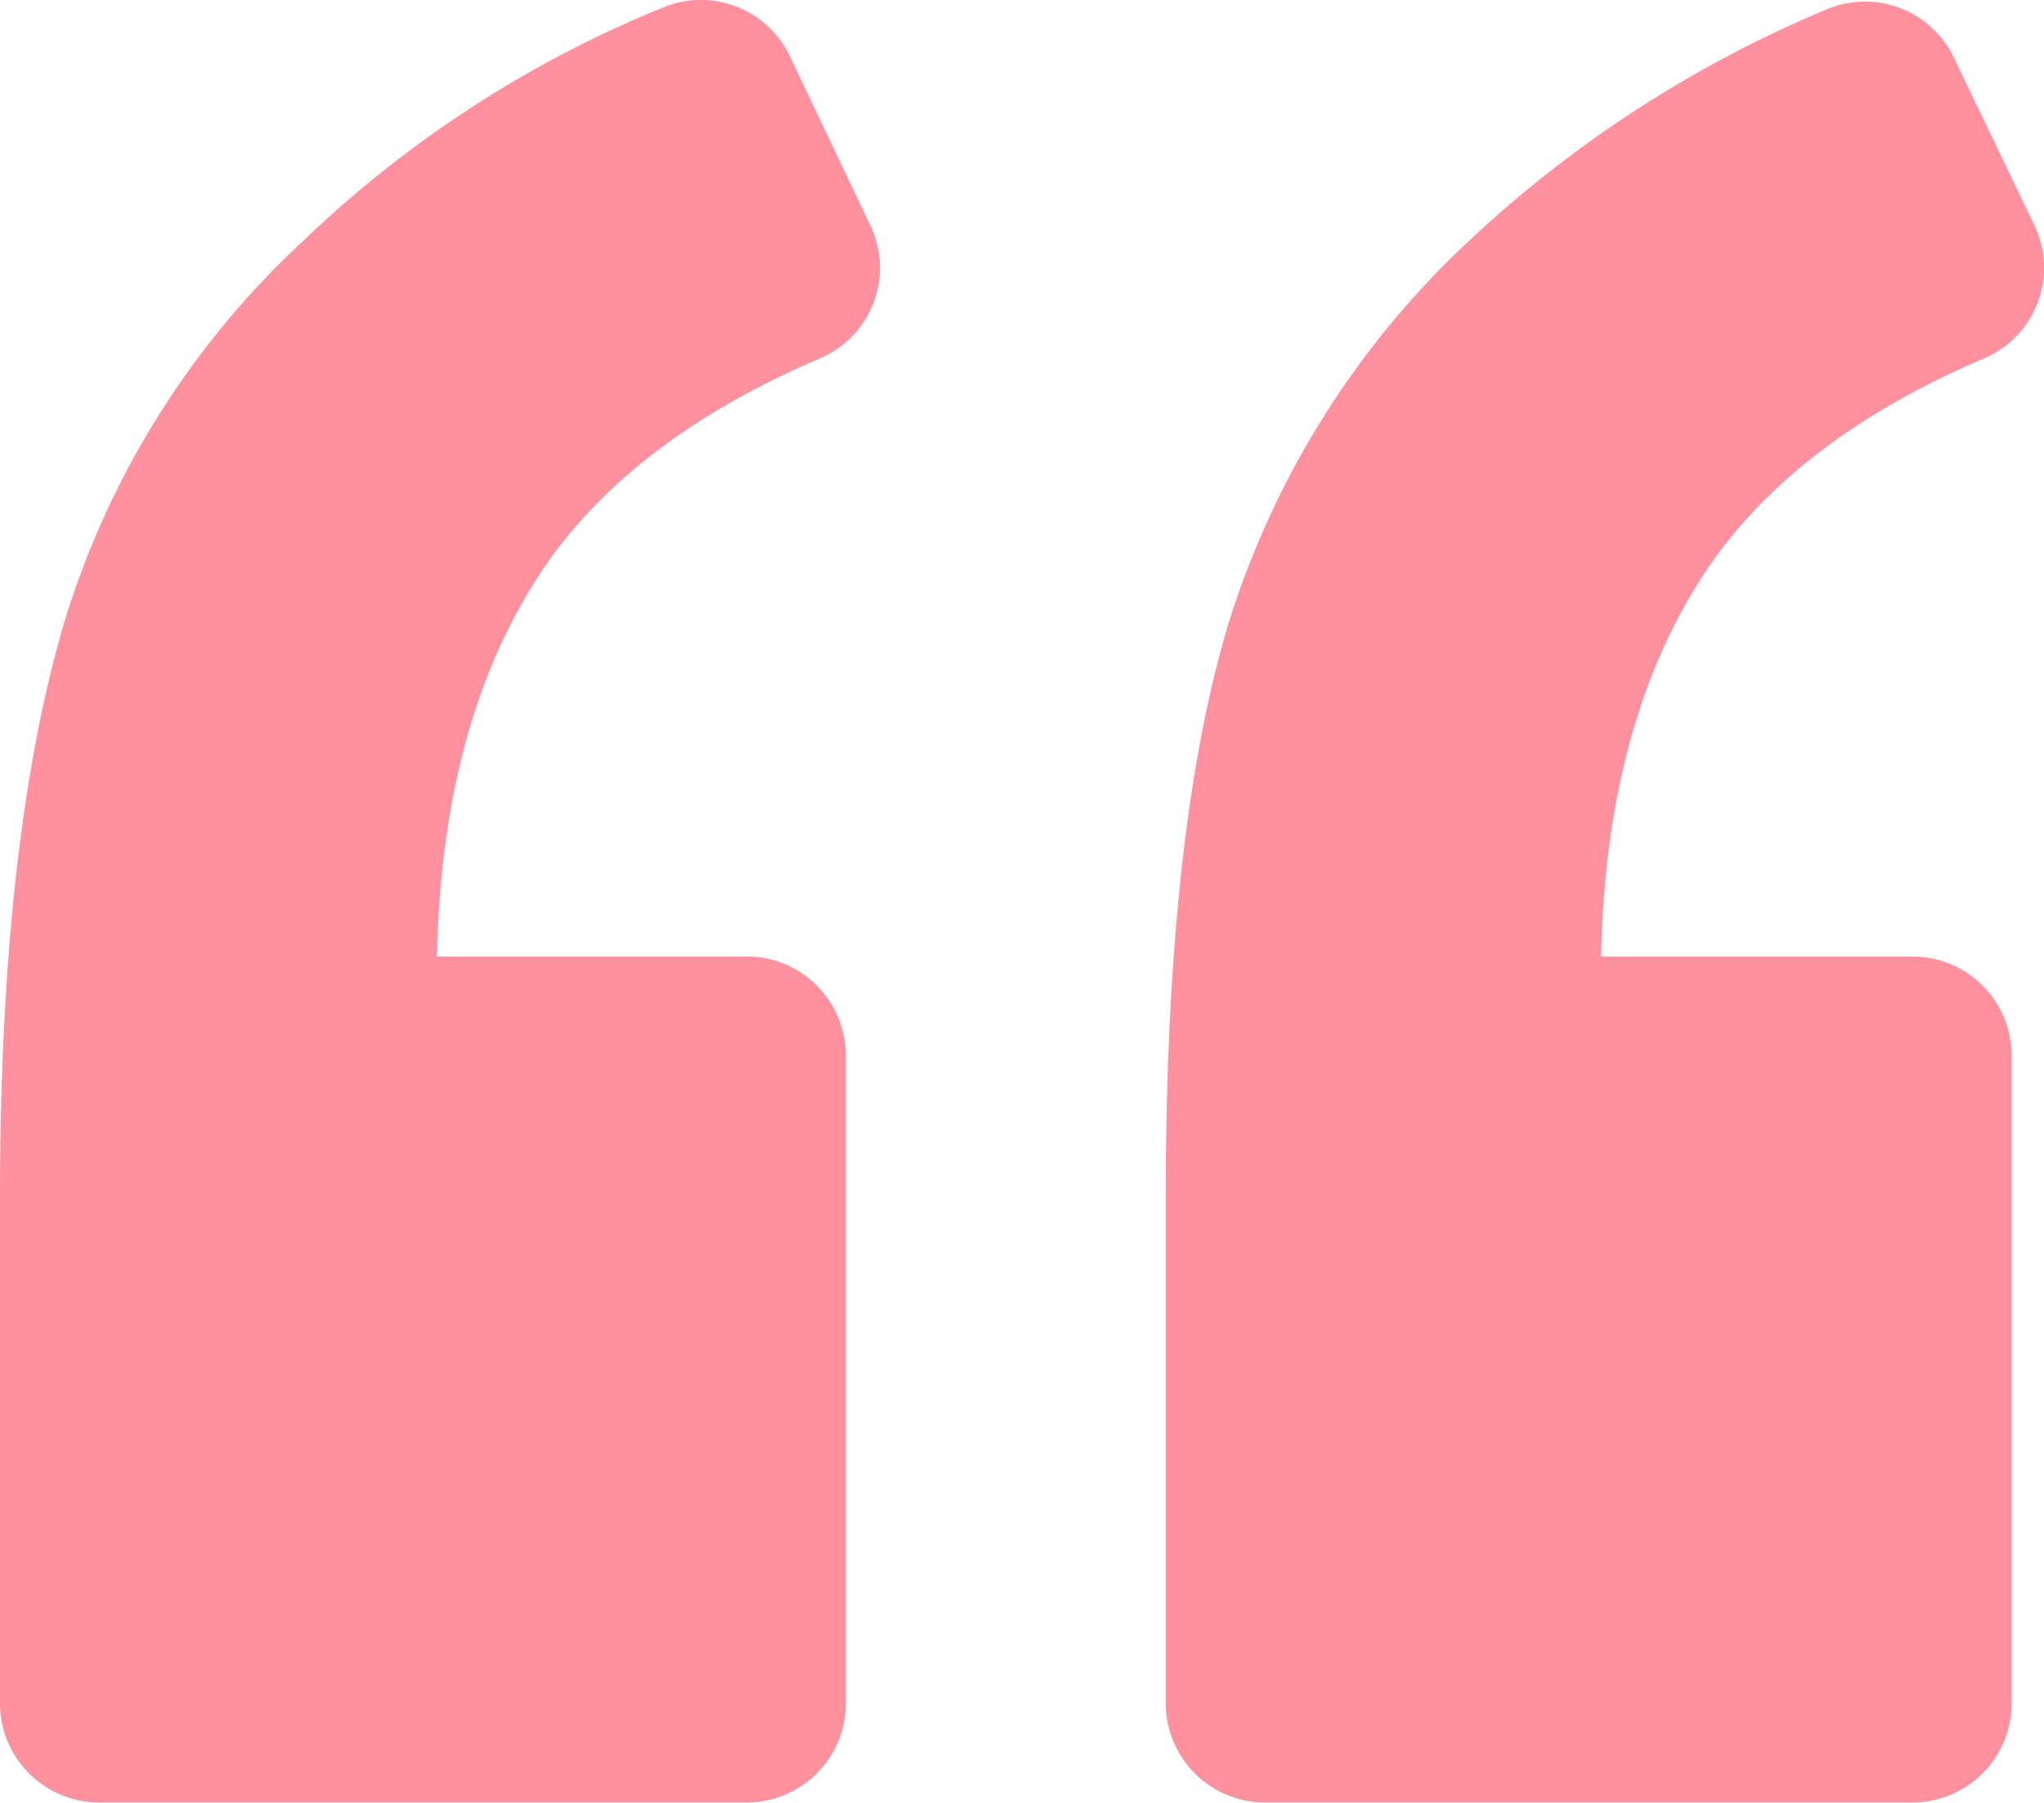
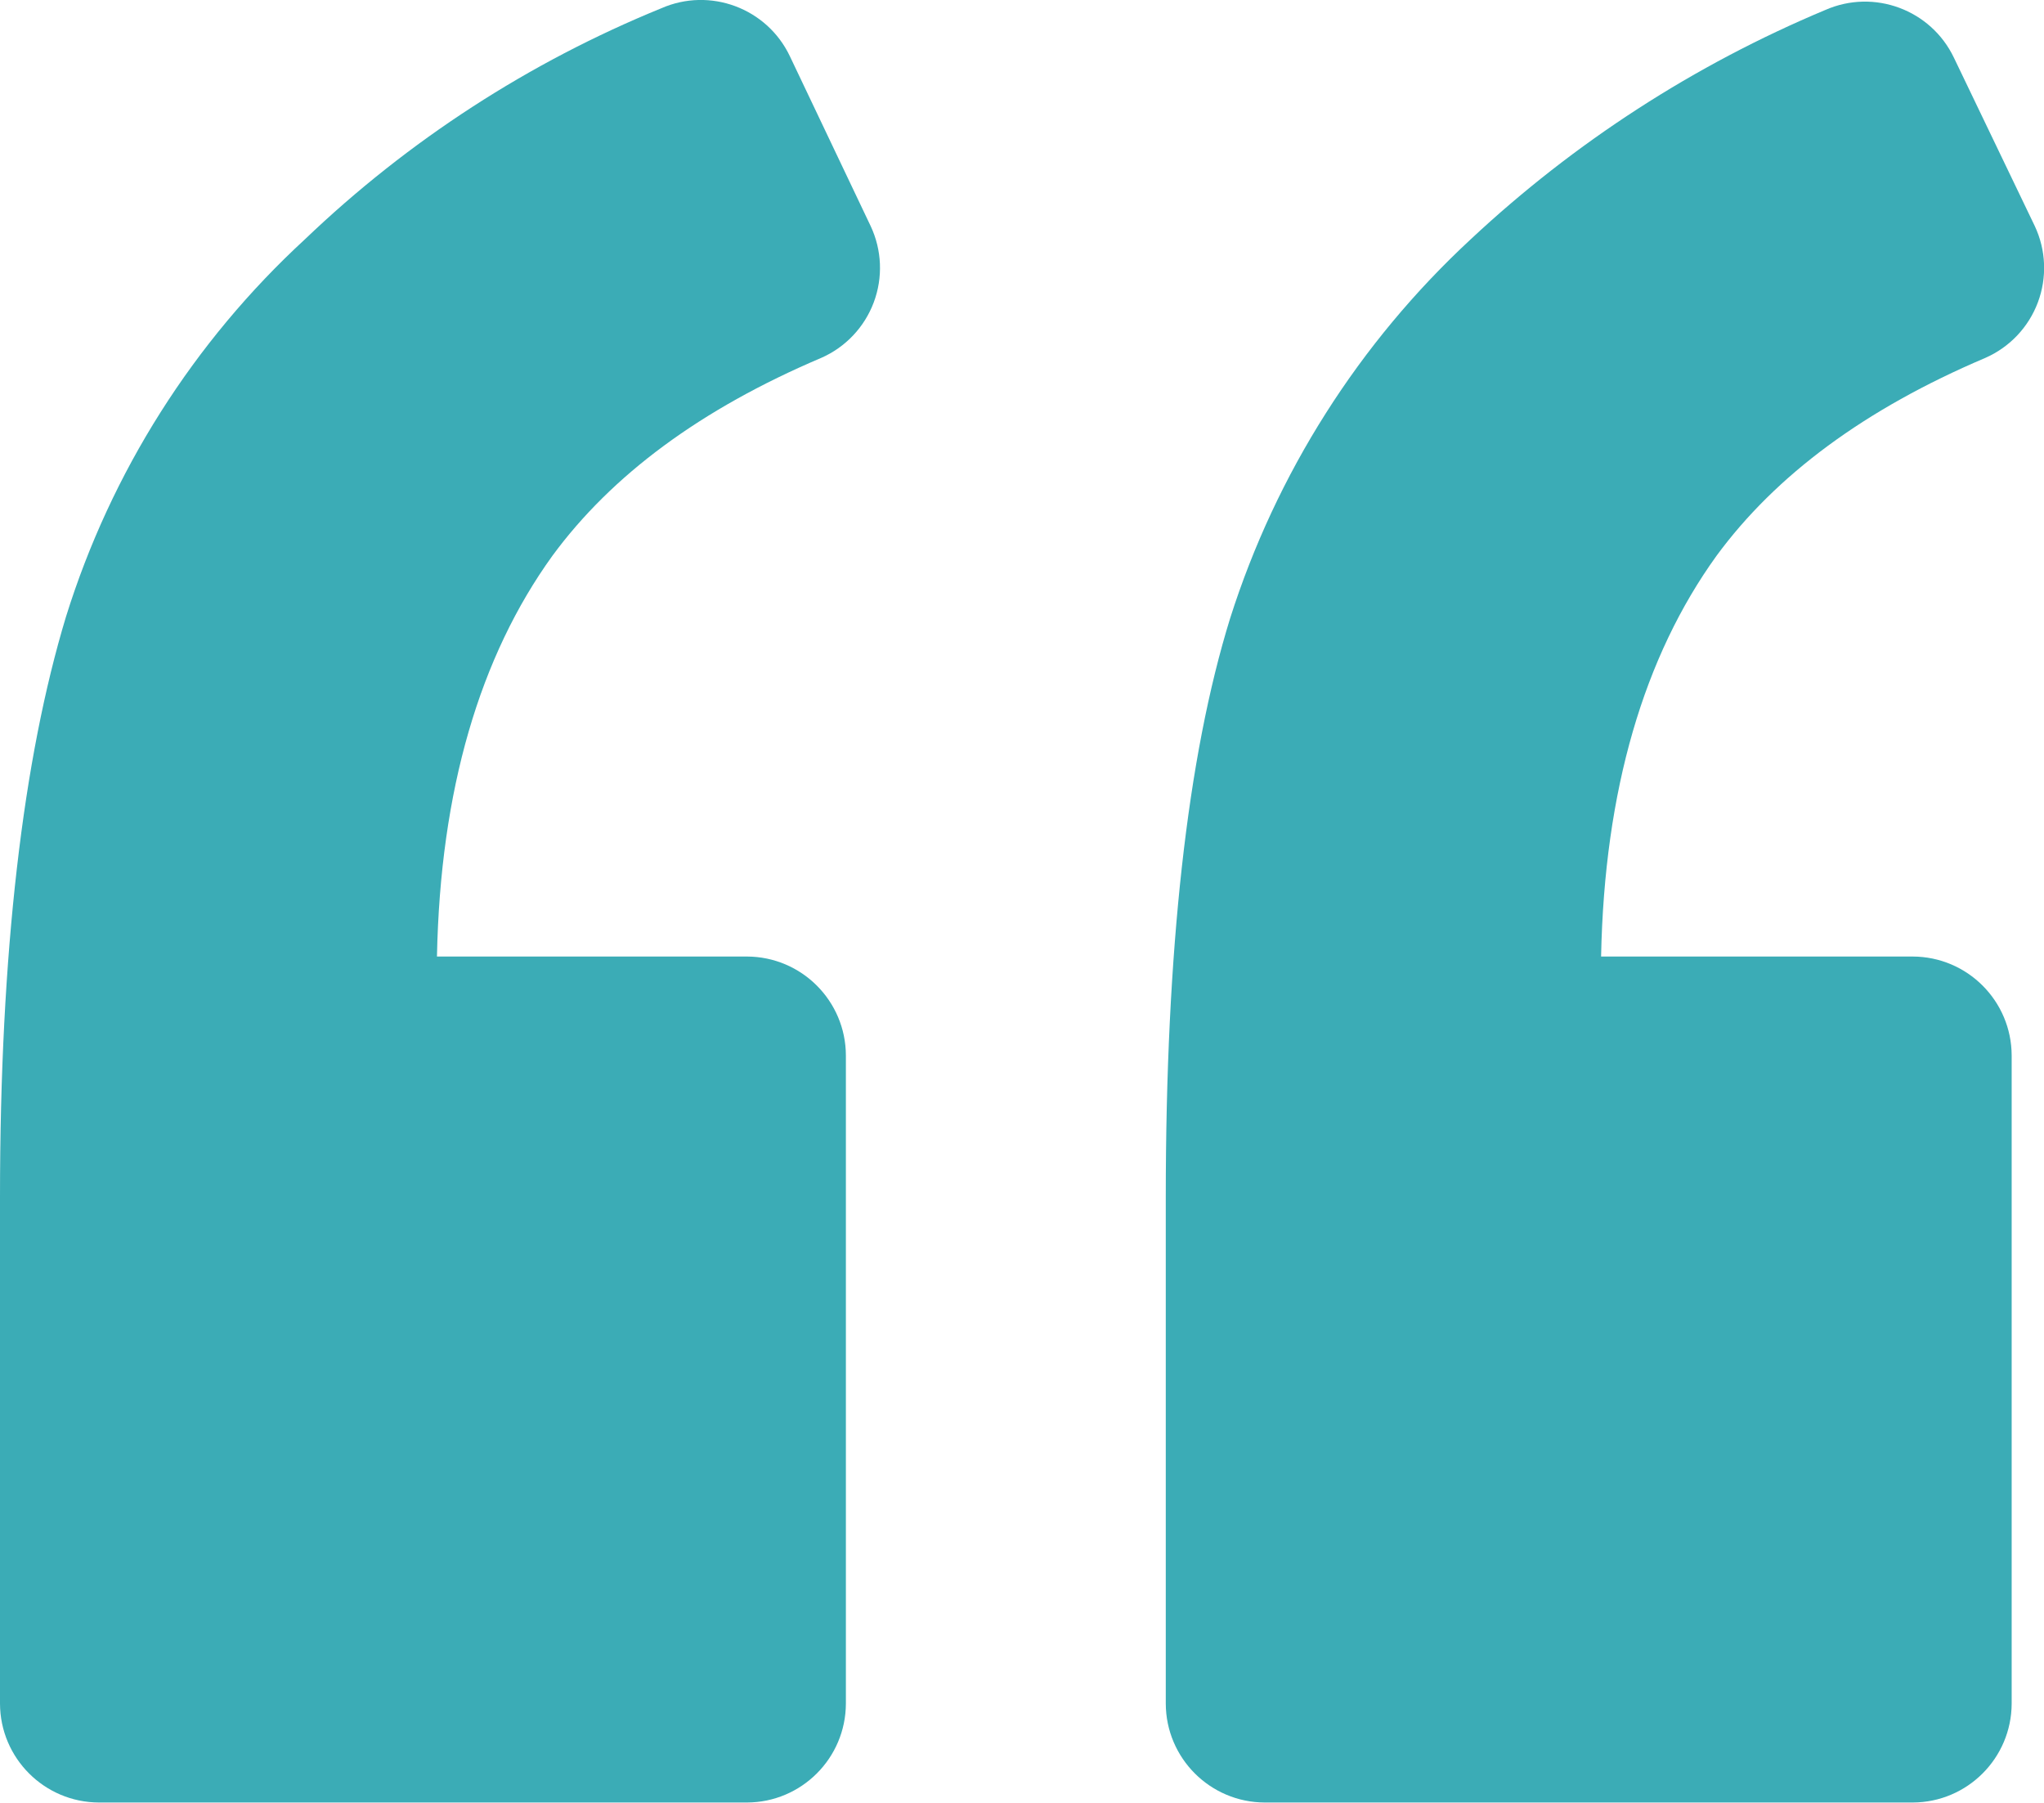
<svg xmlns="http://www.w3.org/2000/svg" width="123.961" height="109.305" viewBox="0 0 123.961 109.305">
  <g transform="translate(0 -7.328)">
-     <path d="M49.8,29.032a5.96,5.96,0,0,0,3-8l-4.9-10.3a5.978,5.978,0,0,0-7.8-2.9,68.894,68.894,0,0,0-21.6,14A52.249,52.249,0,0,0,4,44.732c-2.6,8.6-4,20.3-4,35.2v30.7a6.018,6.018,0,0,0,6,6H45.3a6.018,6.018,0,0,0,6-6v-39.3a6.017,6.017,0,0,0-6-6H26.5c.2-10.1,2.6-18.2,7-24.3C37.1,36.133,42.5,32.133,49.8,29.032Z" fill="#ff909d" />
-     <path d="M120.4,29.032a5.961,5.961,0,0,0,3-8l-4.9-10.2a5.979,5.979,0,0,0-7.8-2.9,72.439,72.439,0,0,0-21.5,13.9,53.37,53.37,0,0,0-14.6,23q-3.9,12.6-3.9,35.1v30.7a6.018,6.018,0,0,0,6,6H116a6.018,6.018,0,0,0,6-6v-39.3a6.017,6.017,0,0,0-6-6H97.1c.2-10.1,2.6-18.2,7-24.3C107.7,36.133,113.1,32.133,120.4,29.032Z" fill="#ff909d" />
+     <path d="M49.8,29.032a5.96,5.96,0,0,0,3-8l-4.9-10.3a5.978,5.978,0,0,0-7.8-2.9,68.894,68.894,0,0,0-21.6,14A52.249,52.249,0,0,0,4,44.732c-2.6,8.6-4,20.3-4,35.2v30.7a6.018,6.018,0,0,0,6,6H45.3a6.018,6.018,0,0,0,6-6v-39.3a6.017,6.017,0,0,0-6-6H26.5c.2-10.1,2.6-18.2,7-24.3C37.1,36.133,42.5,32.133,49.8,29.032Z" fill="#3bacb6" />
+     <path d="M120.4,29.032a5.961,5.961,0,0,0,3-8l-4.9-10.2a5.979,5.979,0,0,0-7.8-2.9,72.439,72.439,0,0,0-21.5,13.9,53.37,53.37,0,0,0-14.6,23q-3.9,12.6-3.9,35.1v30.7a6.018,6.018,0,0,0,6,6H116a6.018,6.018,0,0,0,6-6v-39.3a6.017,6.017,0,0,0-6-6H97.1c.2-10.1,2.6-18.2,7-24.3C107.7,36.133,113.1,32.133,120.4,29.032Z" fill="#3bacb6" />
  </g>
</svg>
